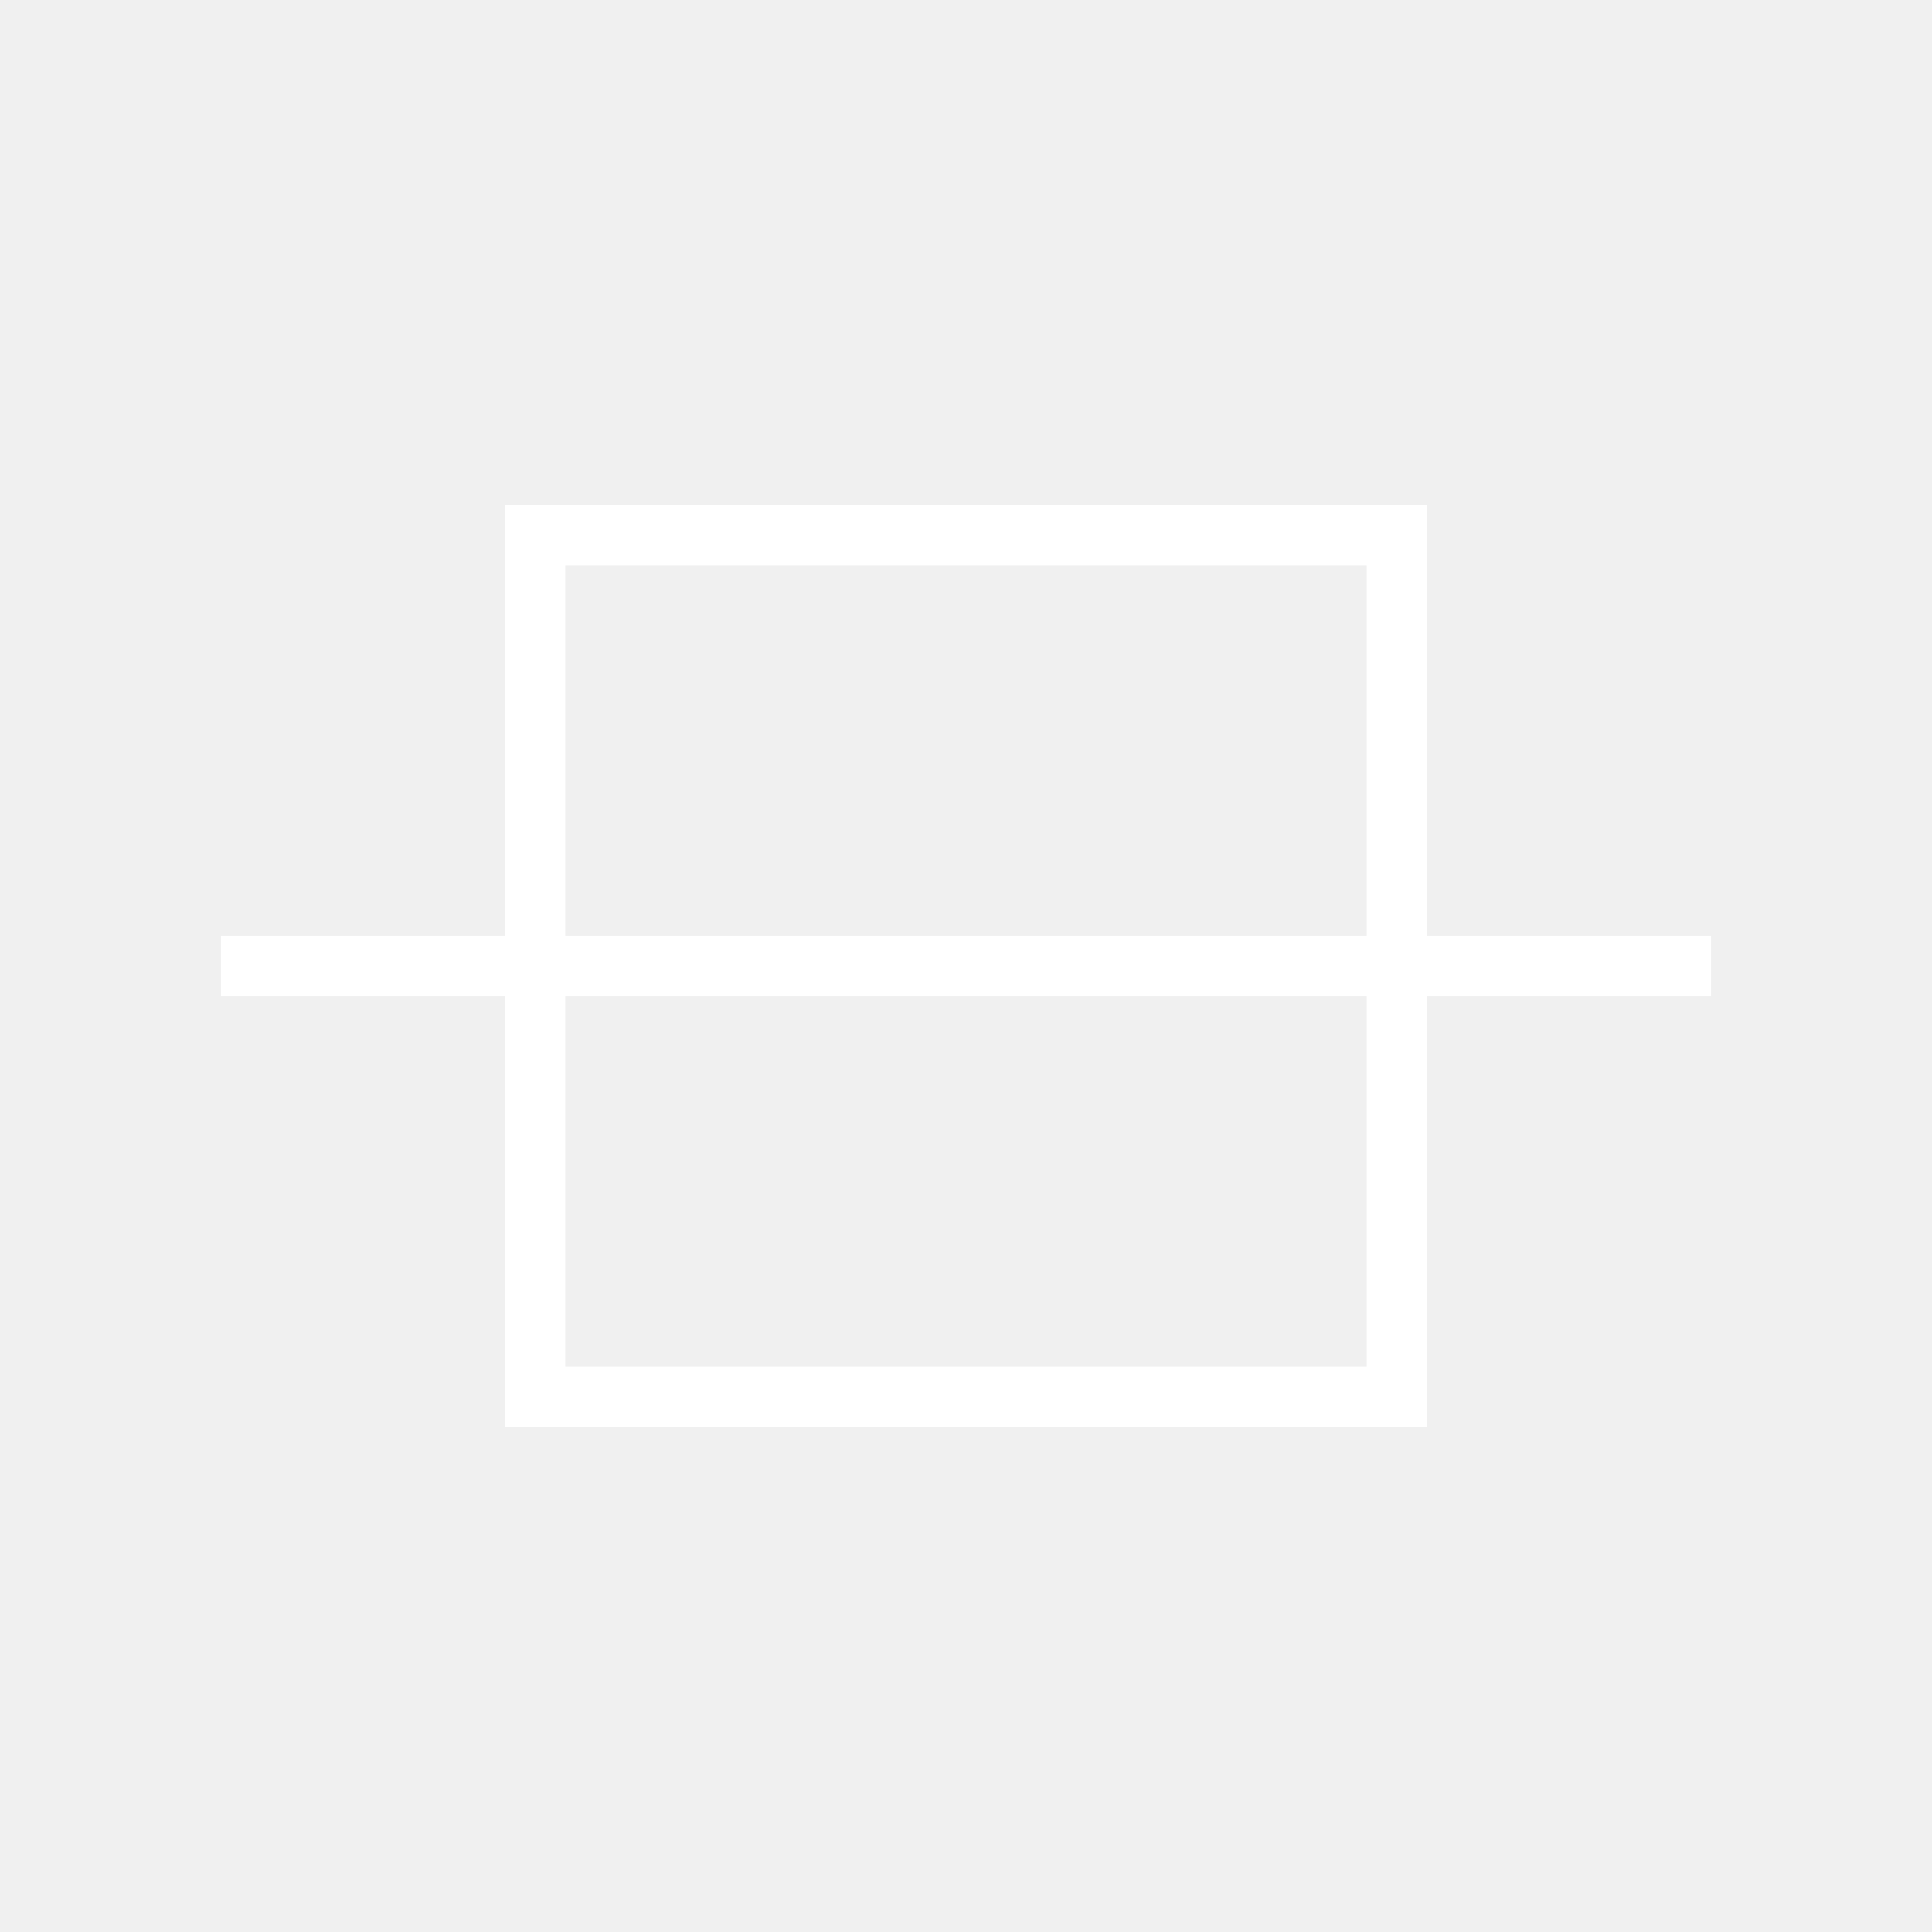
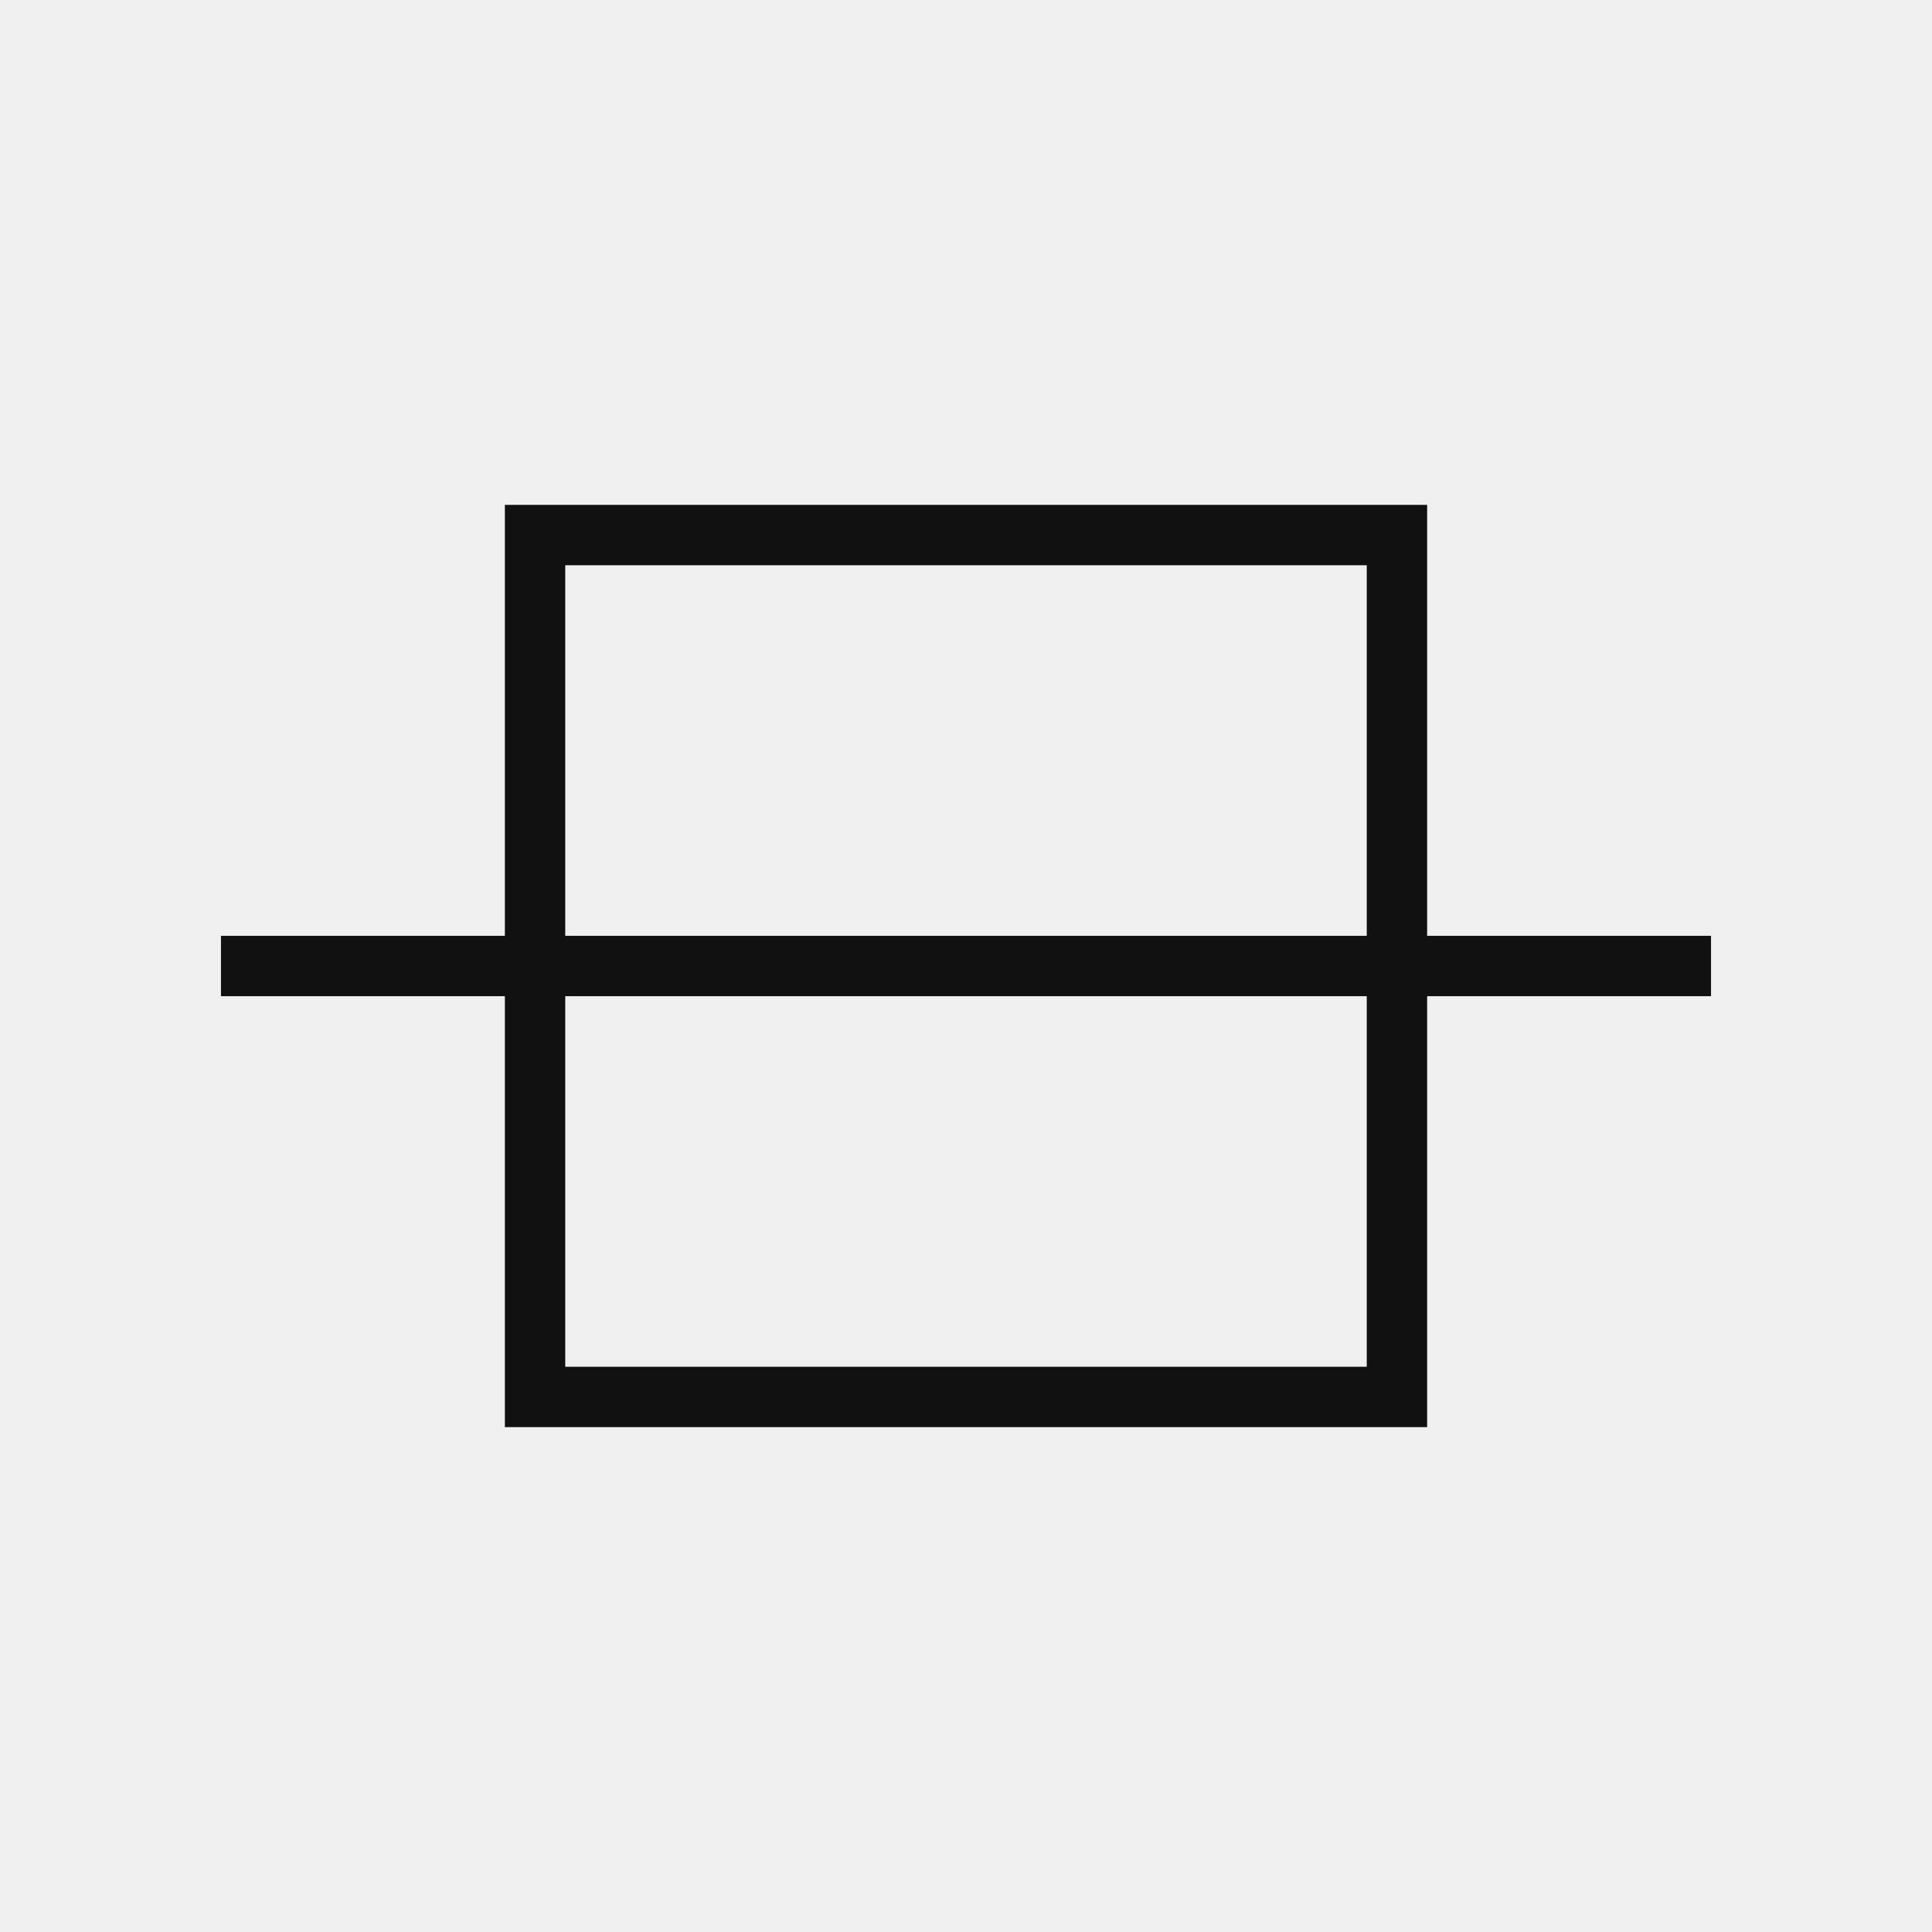
<svg xmlns="http://www.w3.org/2000/svg" width="1024" height="1024" viewBox="0 0 1024 1024" role="img" aria-labelledby="title desc">
-   <g fill="none" stroke="#fff" stroke-width="32" stroke-linecap="square" stroke-linejoin="miter">
+   <g fill="none" stroke="#111" stroke-width="32" stroke-linecap="square" stroke-linejoin="miter">
    <rect x="283.591" y="283.591" width="456.818" height="456.818" />
    <path d="M133.12 512H890.88" />
  </g>
</svg>
